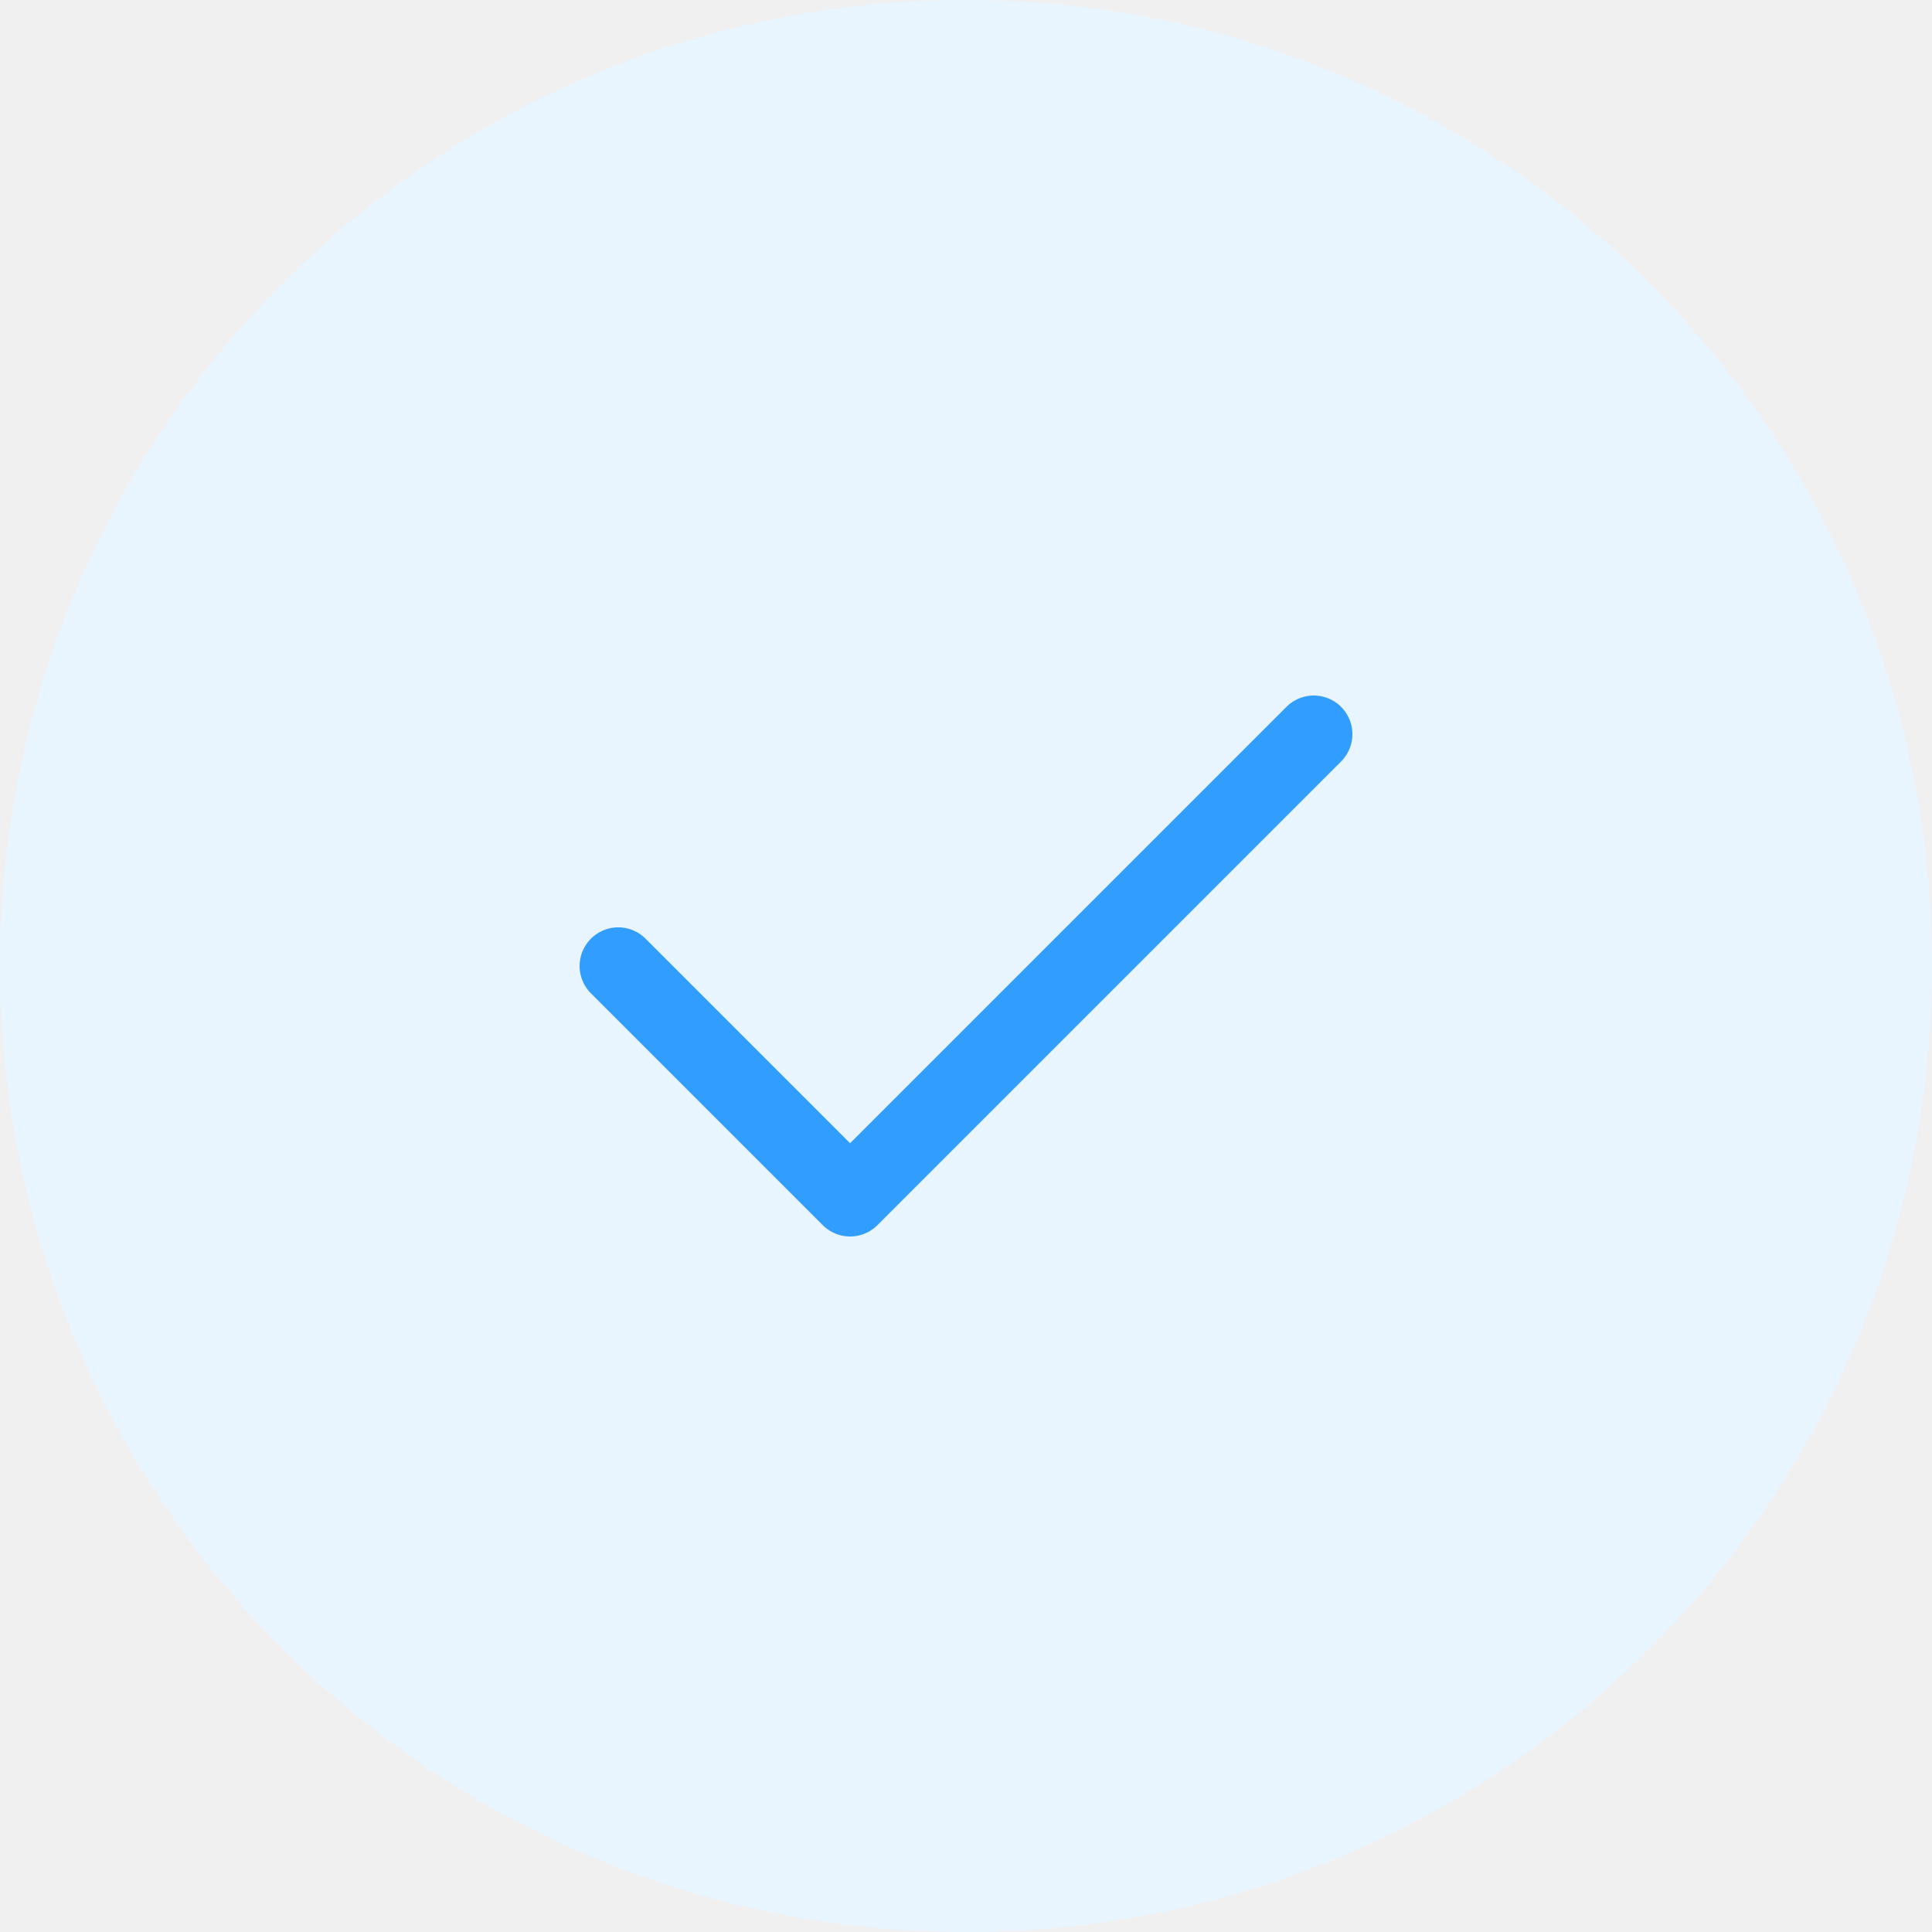
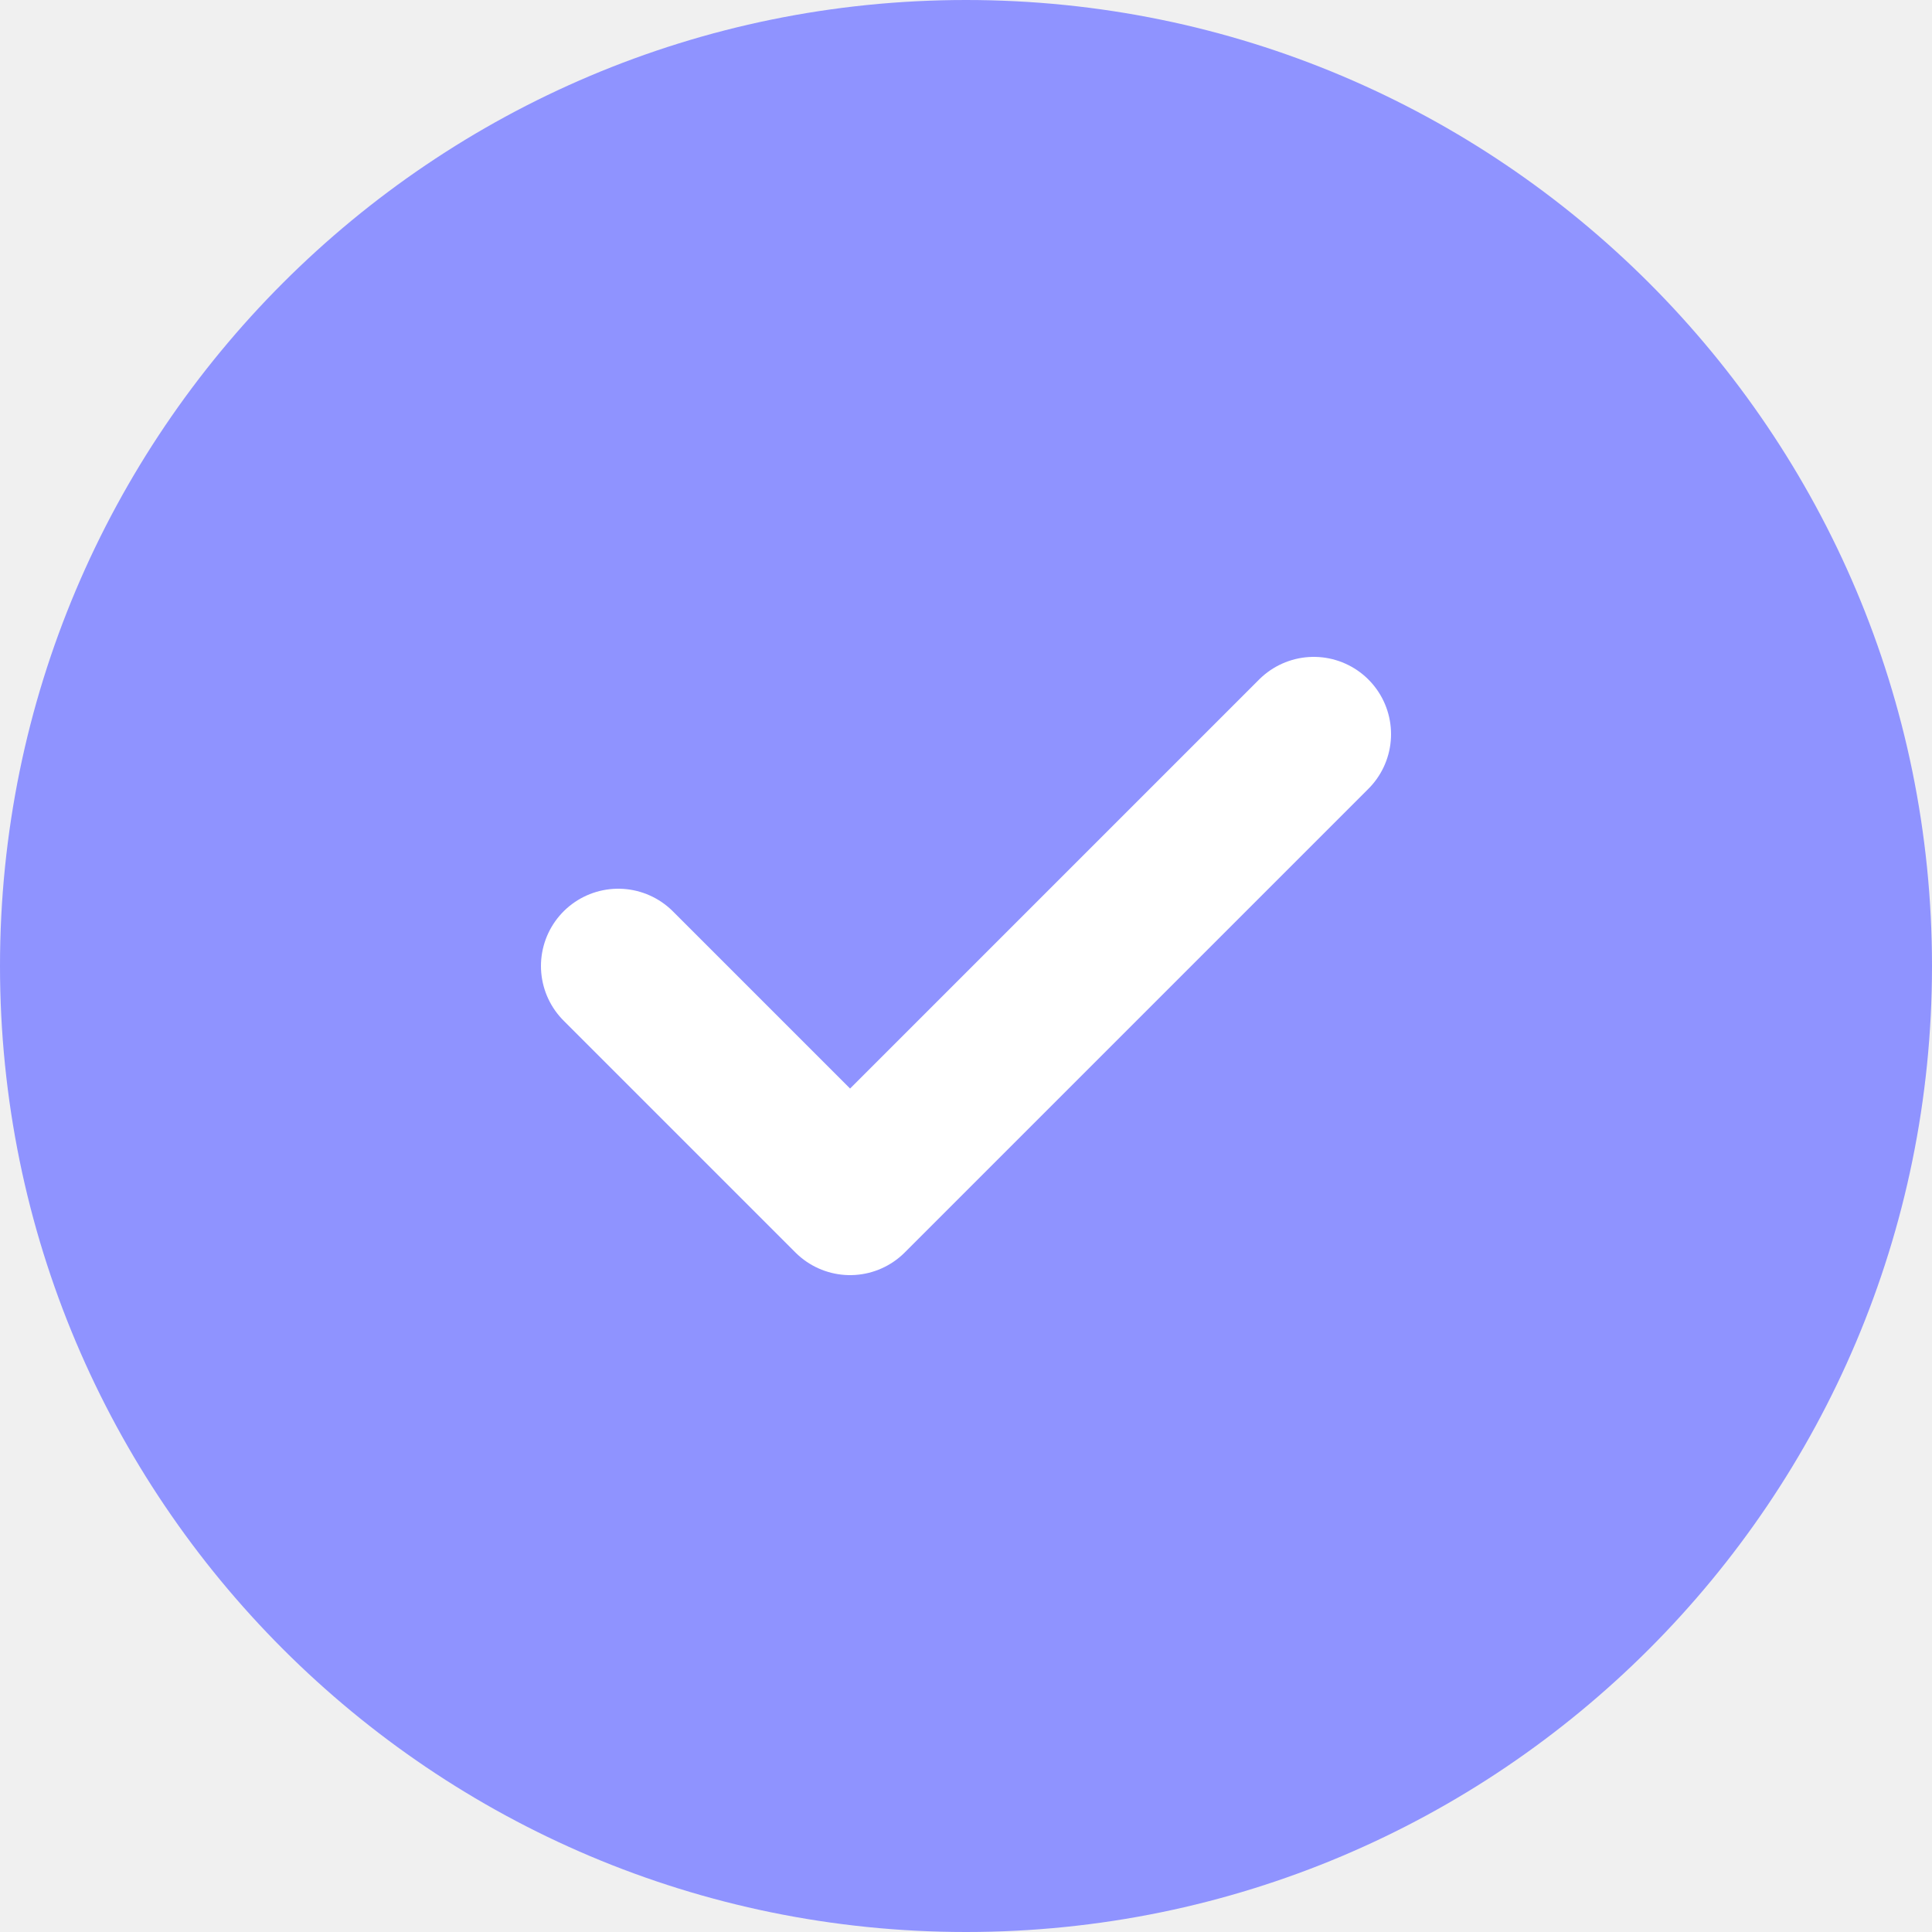
<svg xmlns="http://www.w3.org/2000/svg" width="50" height="50" viewBox="0 0 50 50" fill="none">
-   <rect width="50" height="50" rx="25" fill="#E8F5FF" />
-   <path d="M16 25L22 31L34 19" stroke="#319EFF" stroke-width="2" stroke-linecap="round" stroke-linejoin="round" />
+   <rect width="50" height="50" rx="25" fill="#8F93FF" />
+   <path d="M16 25L22 31L34 19" stroke="white" stroke-width="4" stroke-linecap="round" stroke-linejoin="round" />
</svg>
